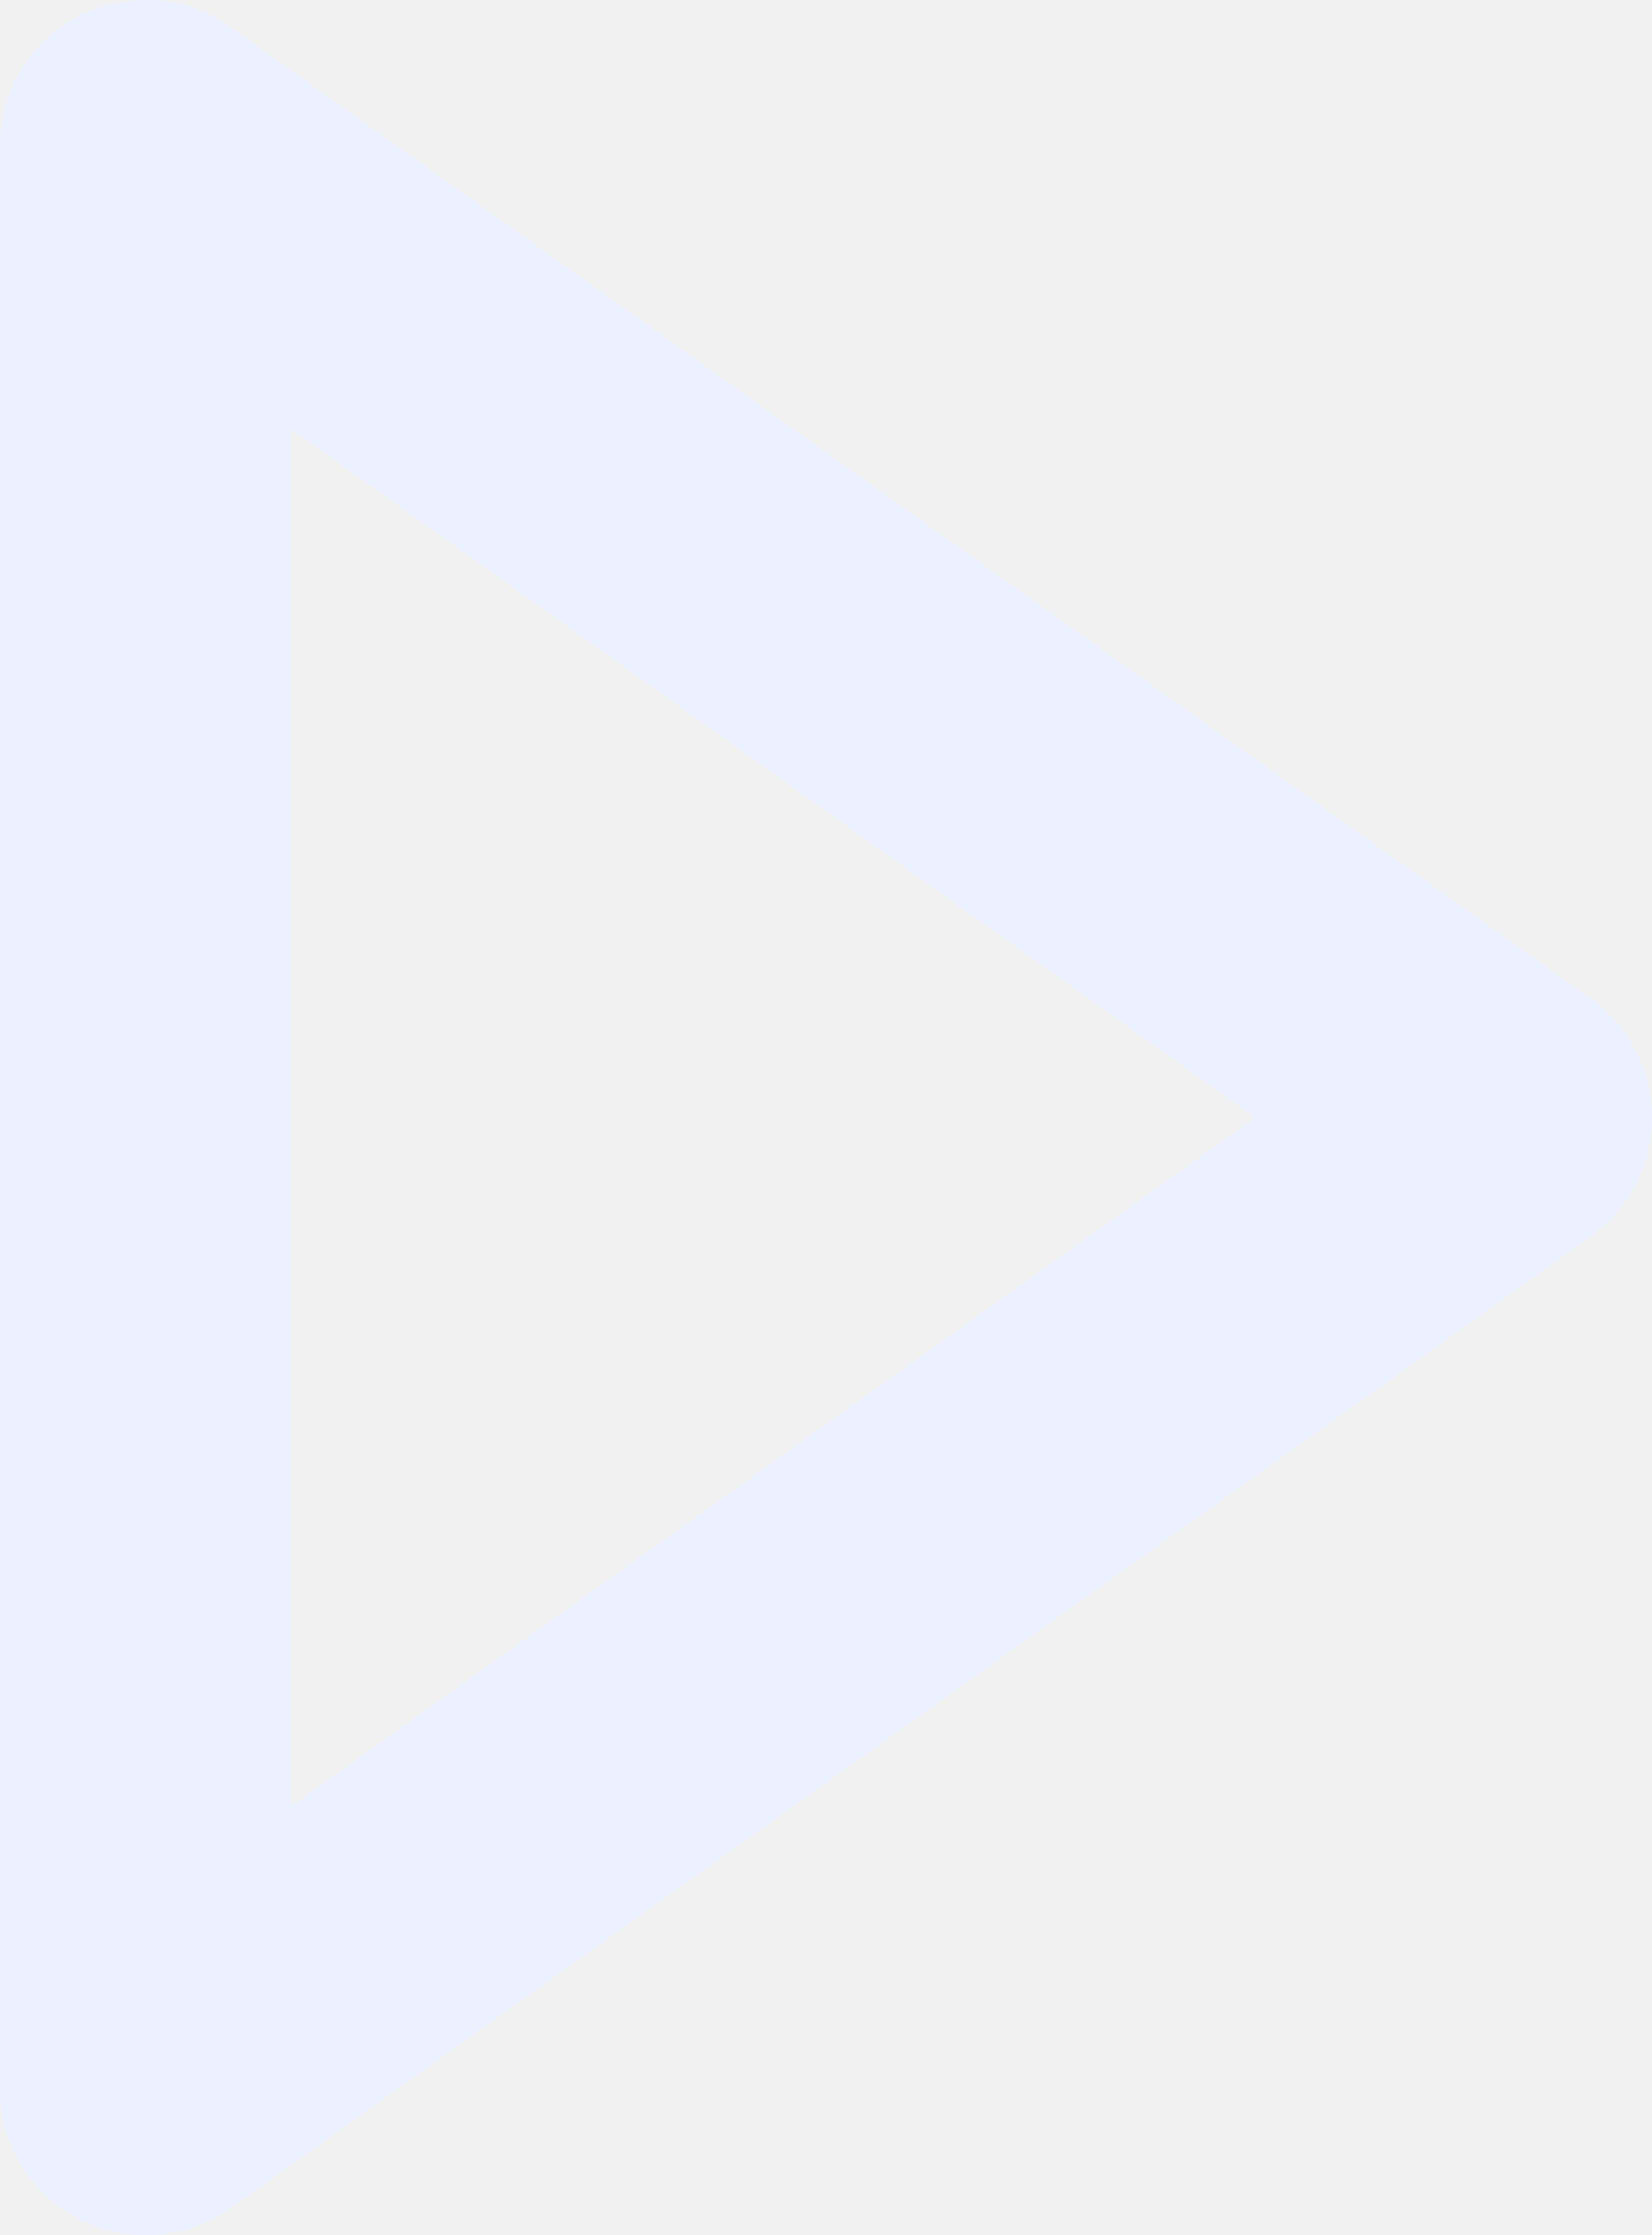
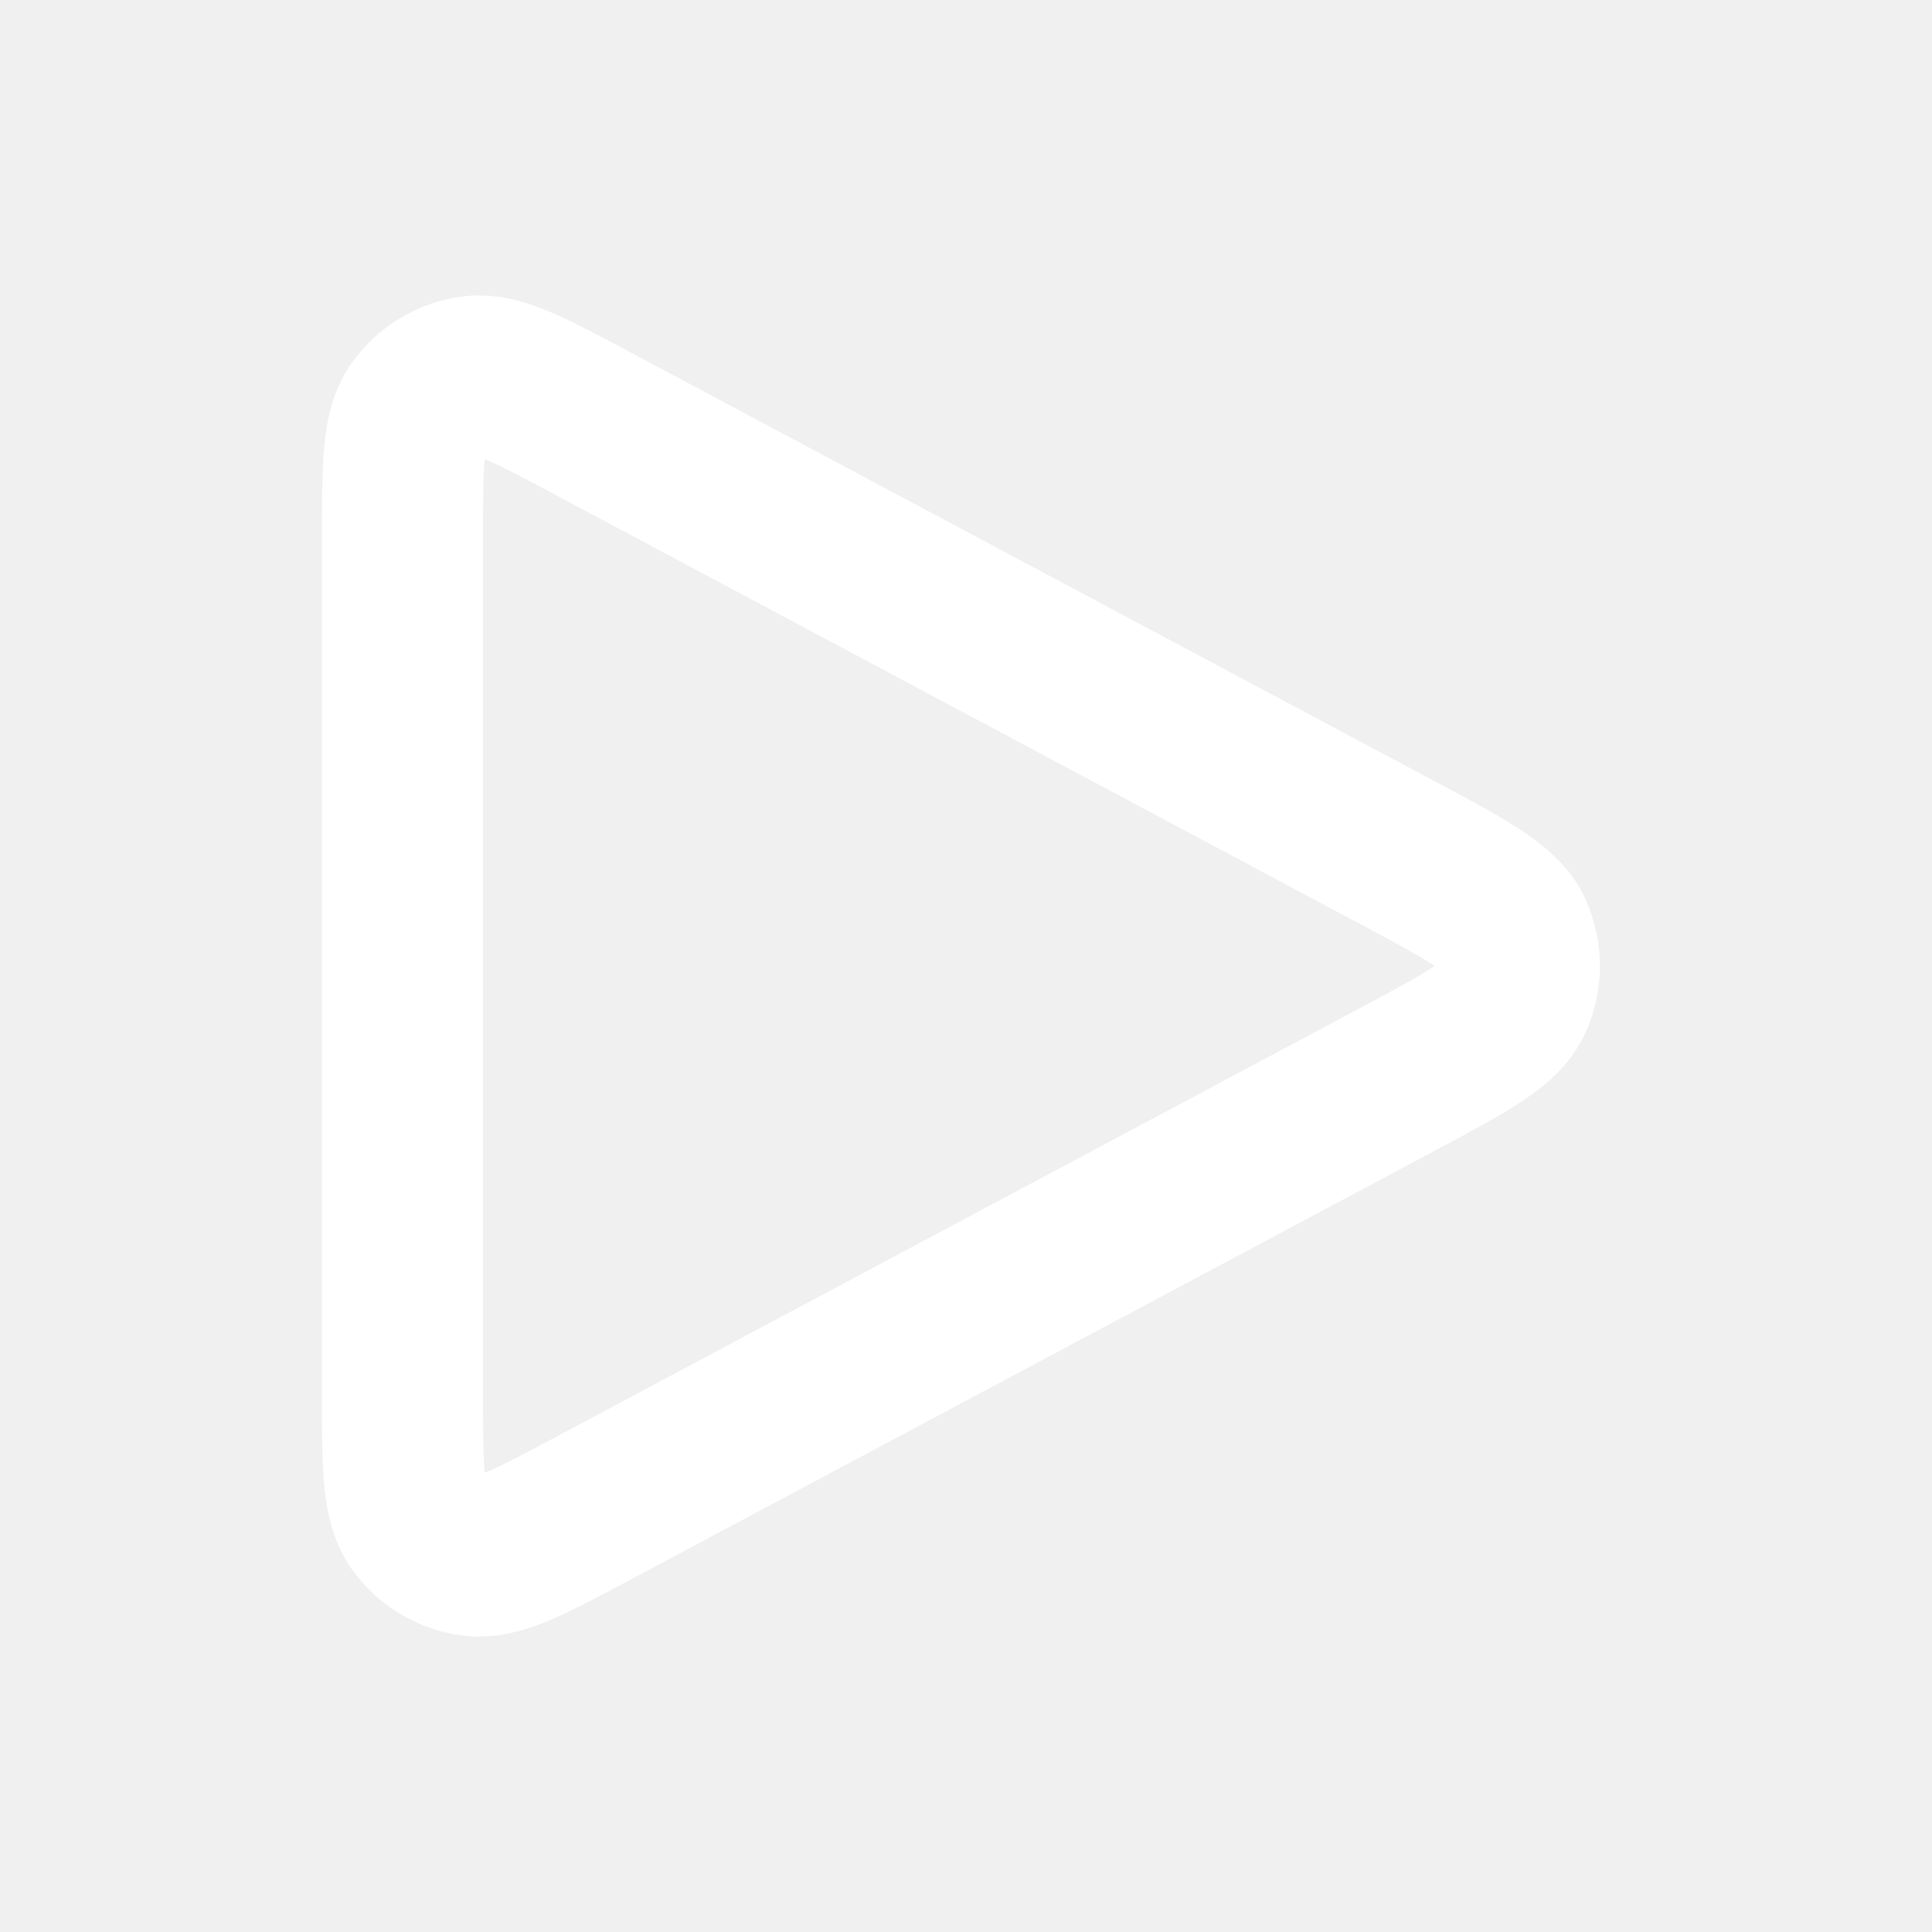
- <svg xmlns="http://www.w3.org/2000/svg" width="11.333" height="15.333" viewBox="0 0 11.333 15.333">
-   <path id="Vector" d="M21.265,12.118h0M1.216,1.148V14.482L10.55,7.815Z" transform="translate(-0.216 -0.148)" fill="none" stroke="#eaf0ff" stroke-linejoin="round" stroke-width="2" />
+ <svg xmlns="http://www.w3.org/2000/svg" viewBox="0 0 24 24" fill="none">
+   <g id="SVGRepo_bgCarrier" stroke-width="0" />
+   <g id="SVGRepo_tracerCarrier" stroke-linecap="round" stroke-linejoin="round" />
+   <g id="SVGRepo_iconCarrier">
+     <g id="Media / Play">
+       <path id="Vector" d="M5 17.334V6.667C5 5.787 5 5.347 5.185 5.087C5.347 4.86 5.596 4.711 5.872 4.675C6.189 4.634 6.577 4.841 7.353 5.255L17.352 10.588L17.356 10.59C18.213 11.047 18.642 11.276 18.783 11.58C18.905 11.846 18.905 12.153 18.783 12.419C18.642 12.724 18.212 12.954 17.352 13.412L7.353 18.745C6.576 19.159 6.189 19.366 5.872 19.325C5.596 19.289 5.347 19.14 5.185 18.913C5 18.653 5 18.213 5 17.334Z" stroke="#FFFFFF" stroke-width="2" stroke-linecap="round" stroke-linejoin="round" />
+     </g>
+   </g>
</svg>
